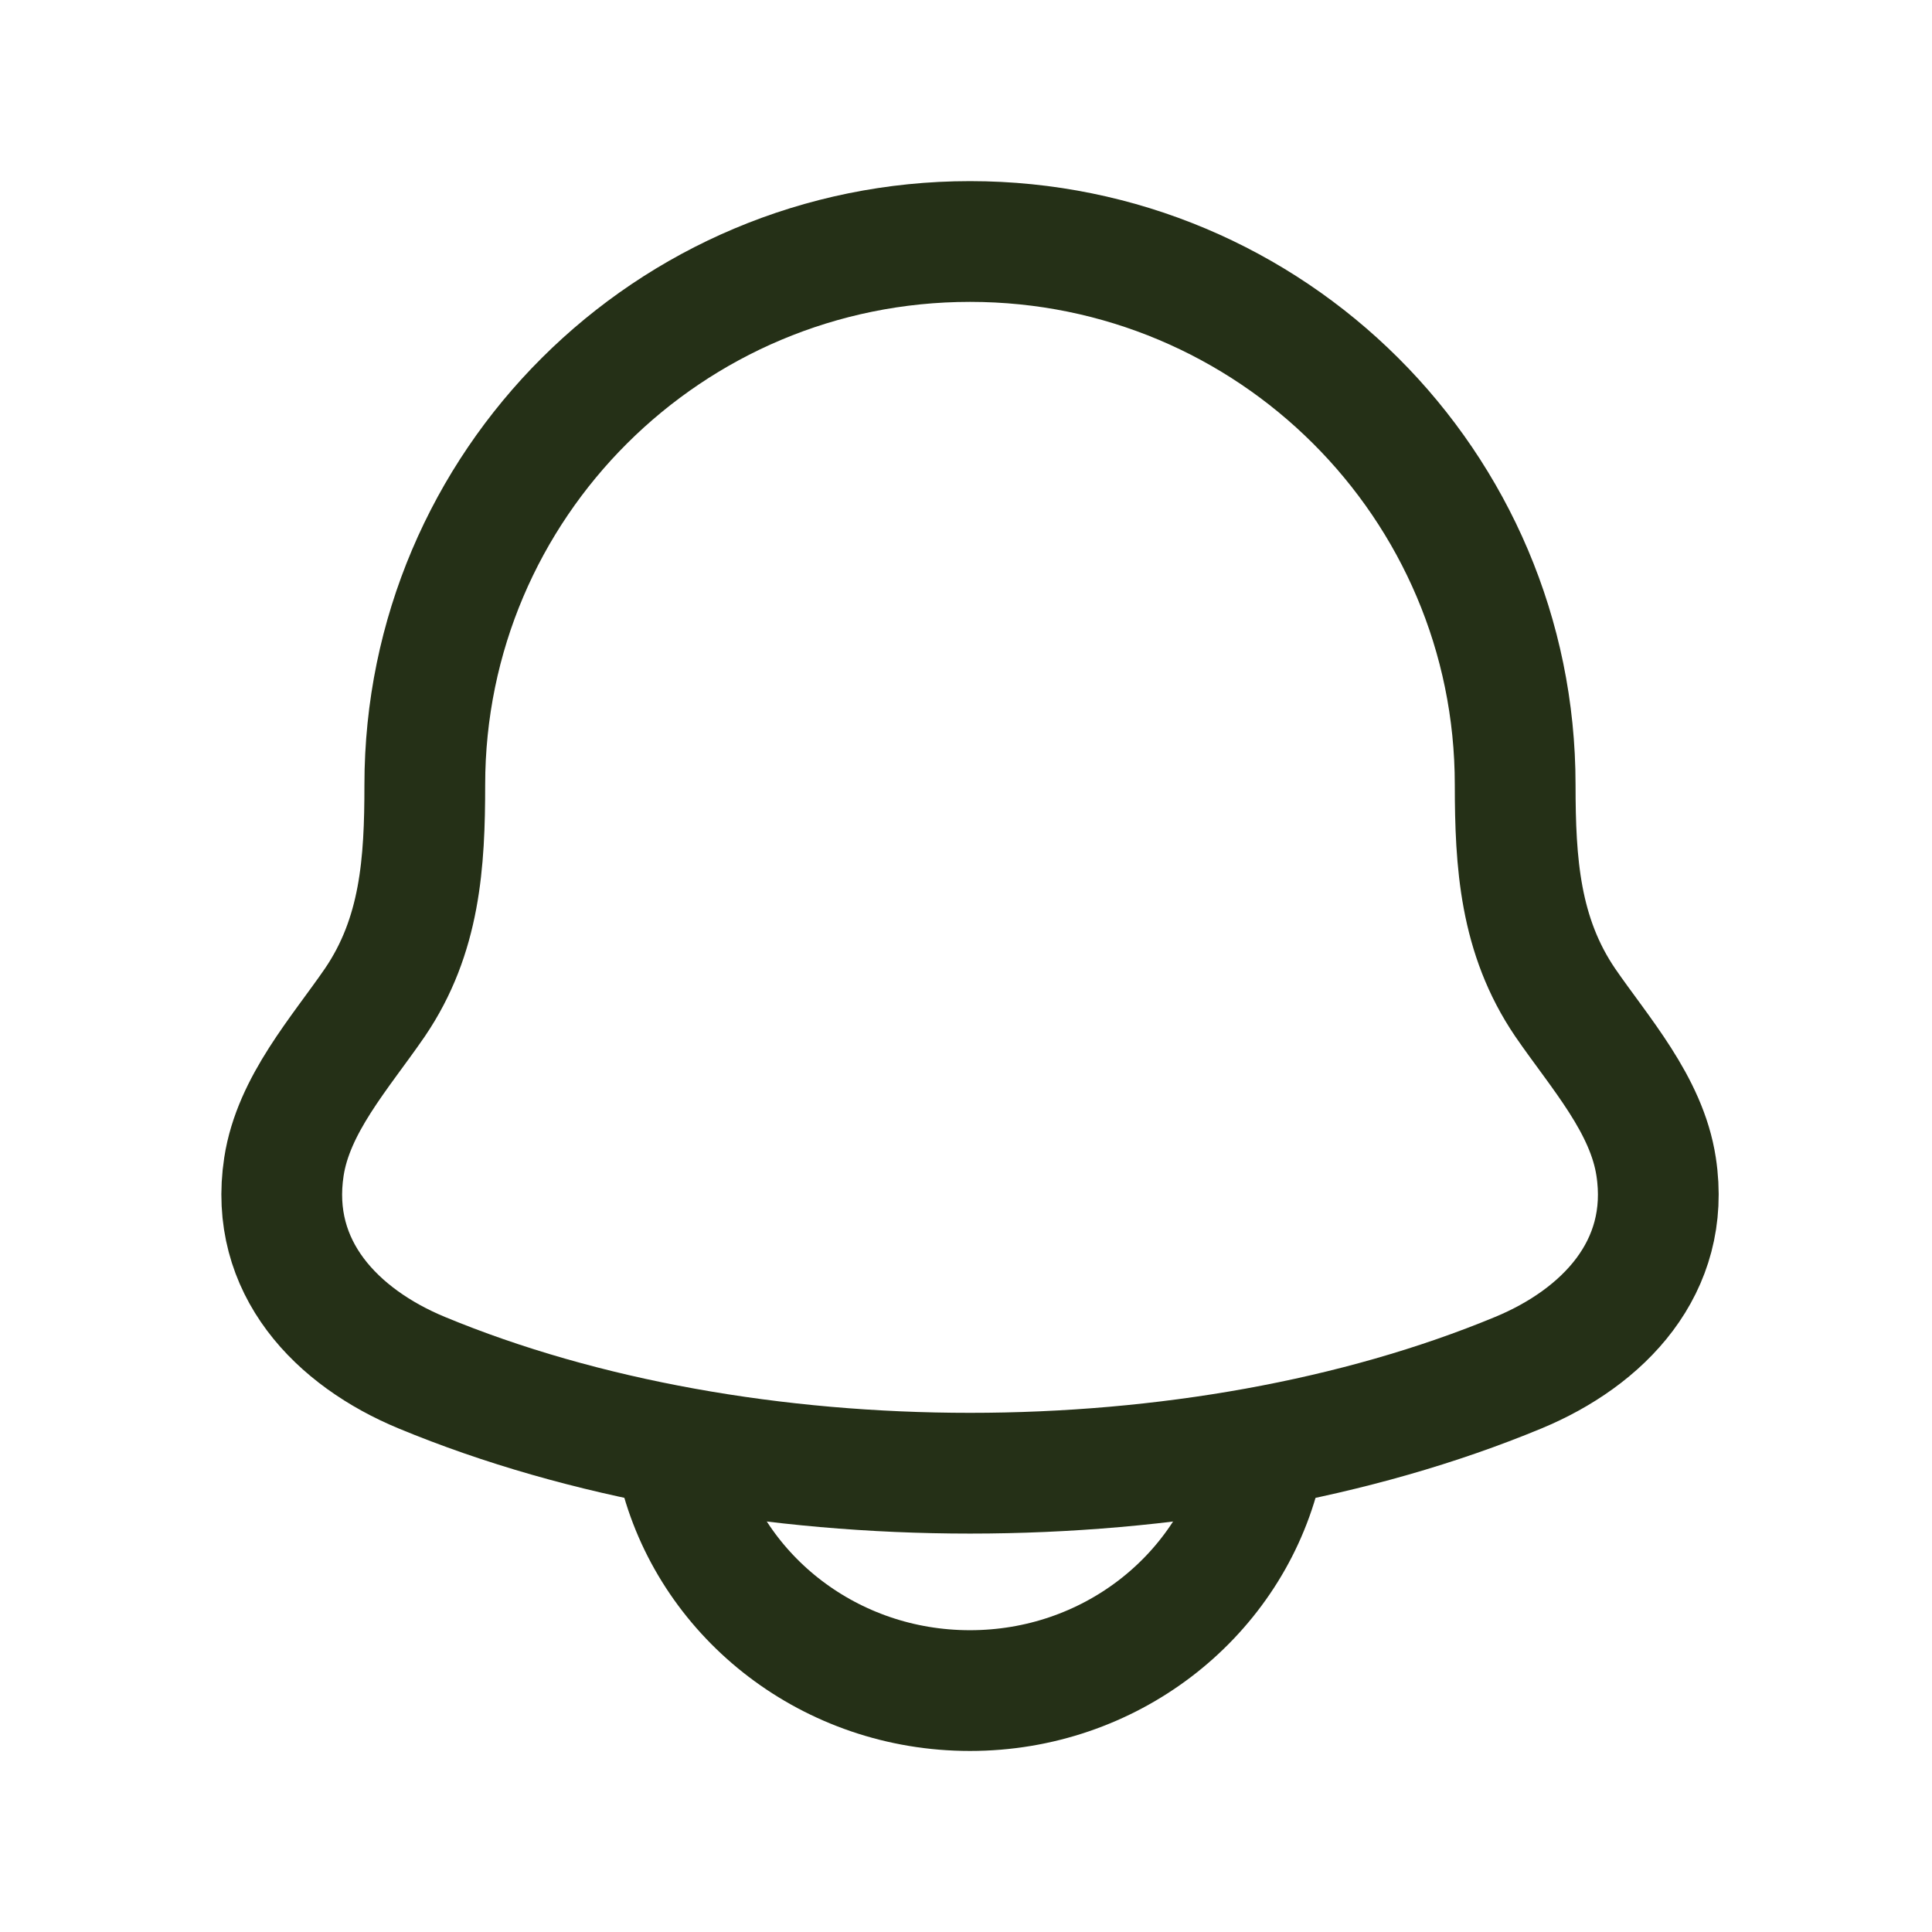
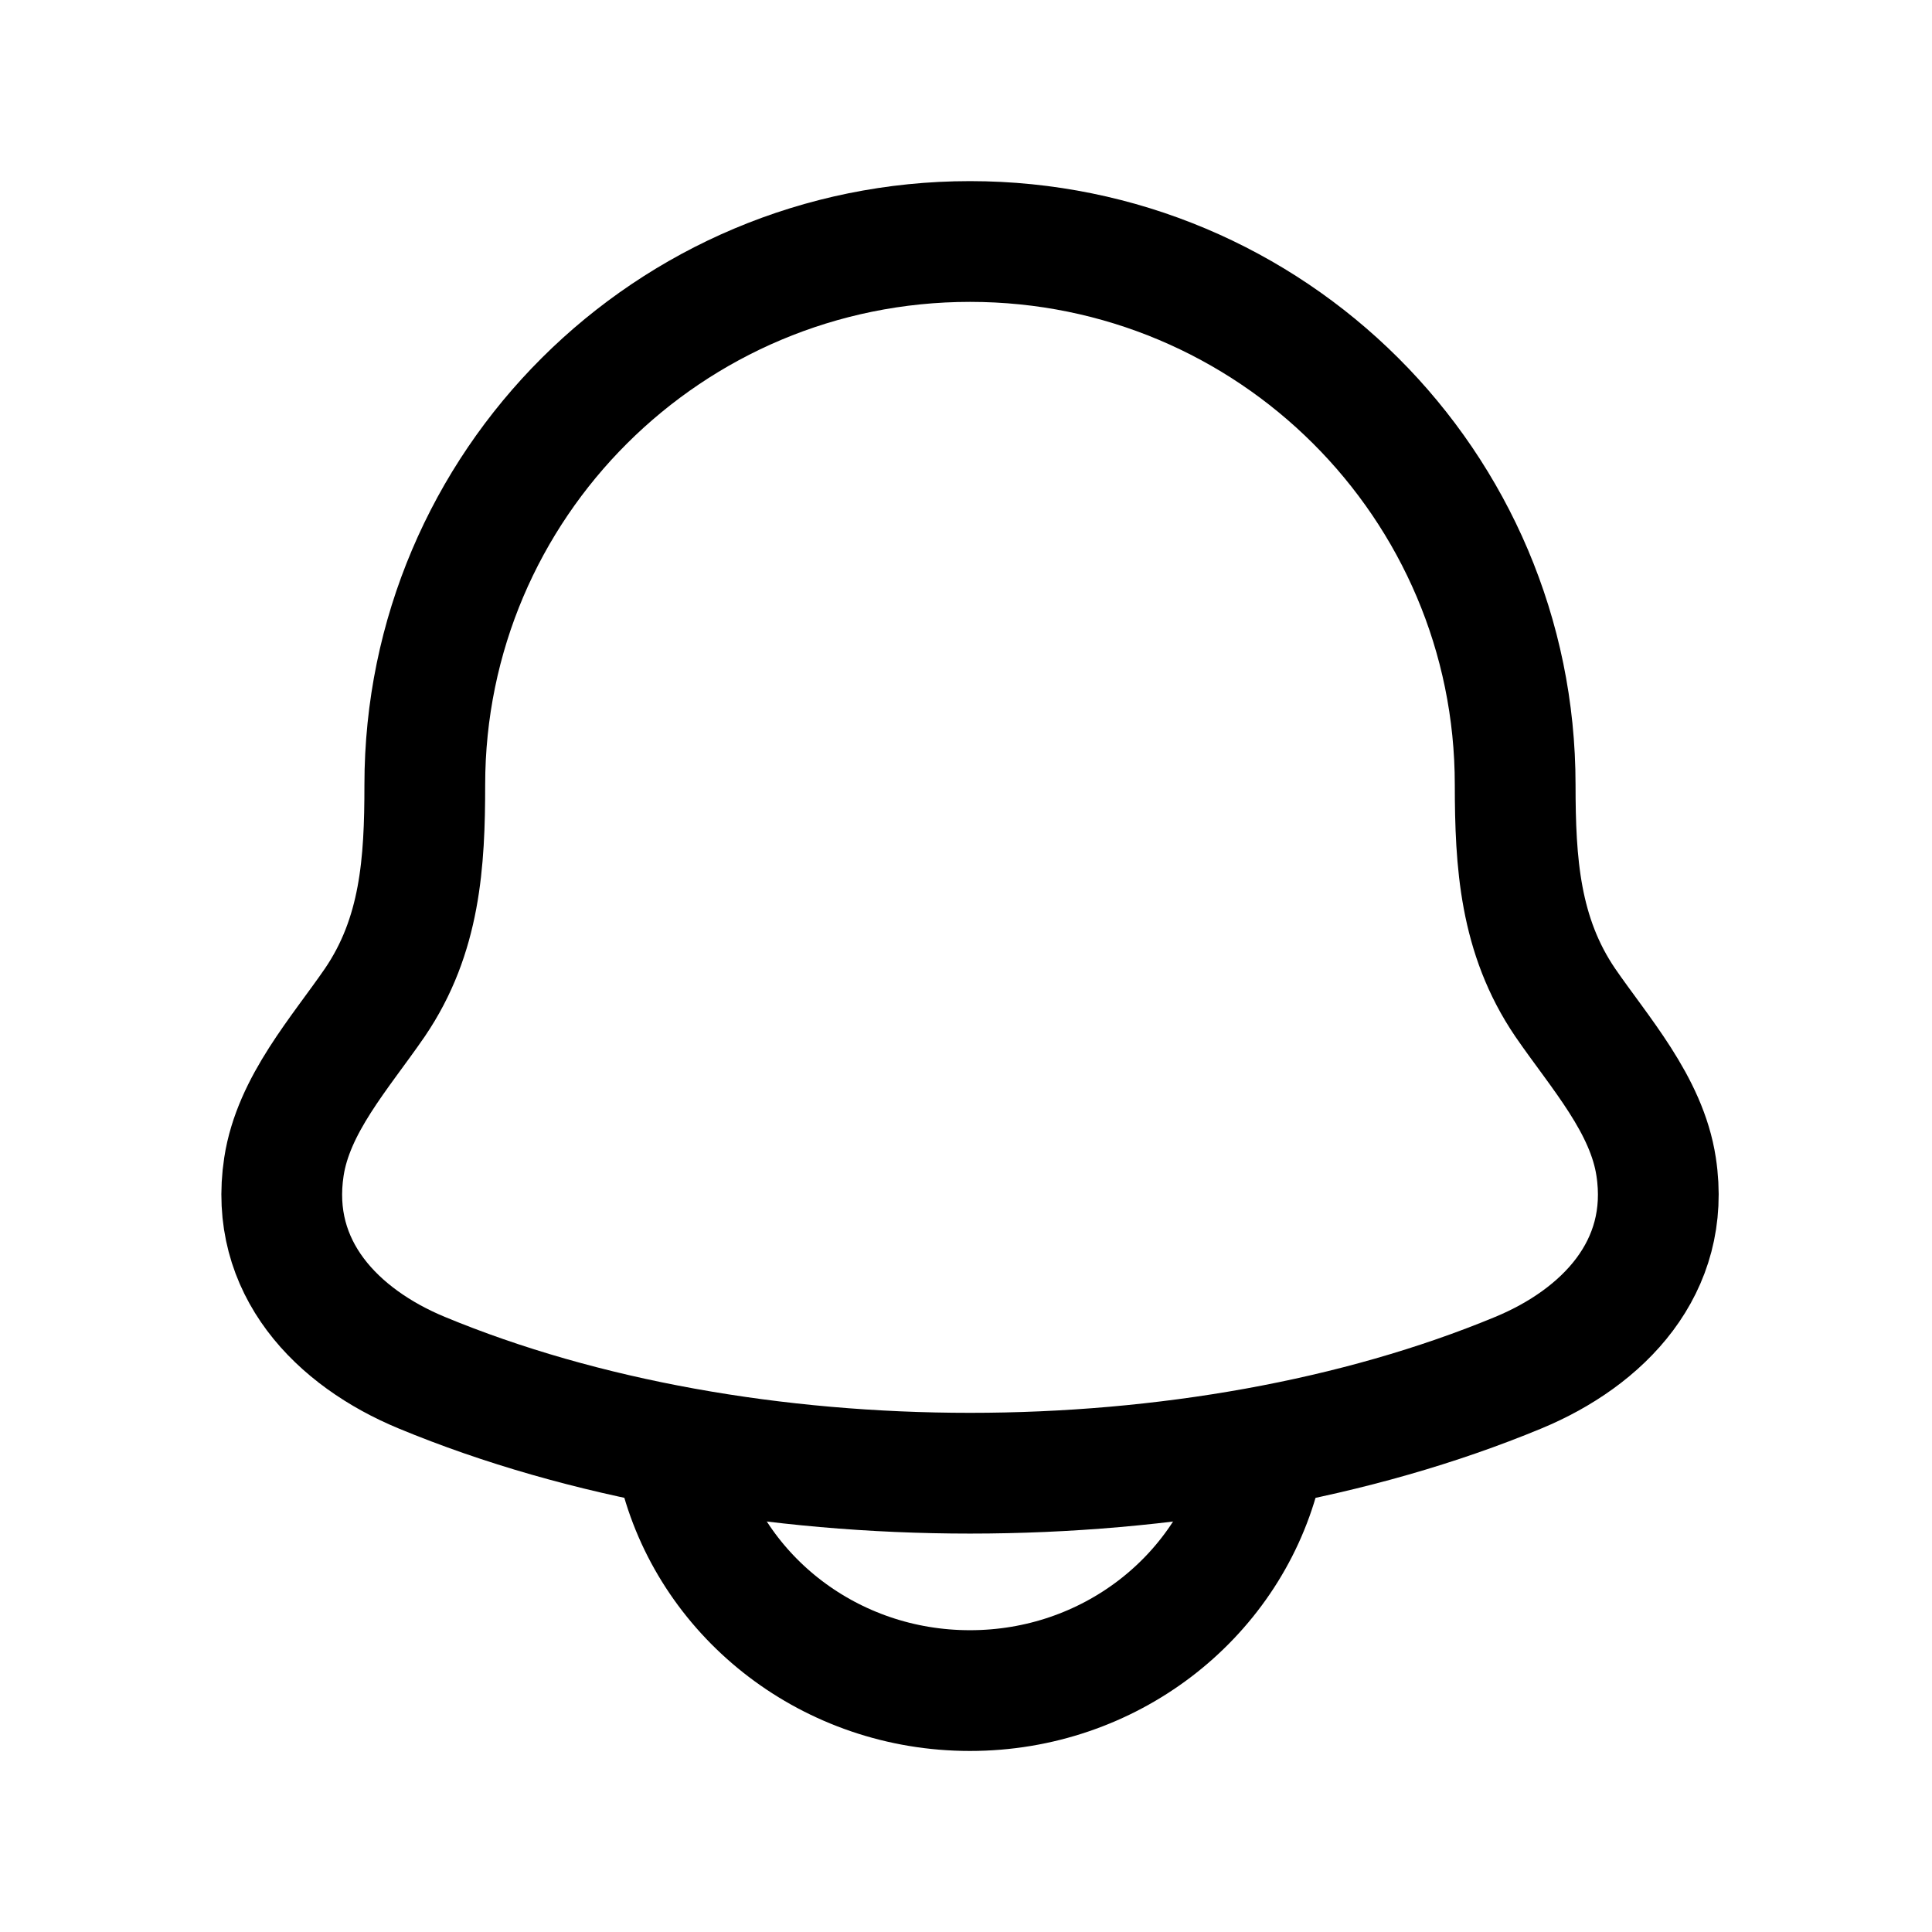
<svg xmlns="http://www.w3.org/2000/svg" width="24" height="24" viewBox="0 0 24 24" fill="none">
-   <path d="M3.527 14.493C3.335 15.748 4.191 16.618 5.239 17.052C9.255 18.717 14.845 18.717 18.861 17.052C19.909 16.618 20.765 15.747 20.573 14.493C20.456 13.722 19.874 13.08 19.443 12.453C18.878 11.621 18.823 10.715 18.822 9.75C18.823 6.022 15.791 3 12.05 3C8.309 3 5.277 6.022 5.277 9.75C5.277 10.715 5.222 11.622 4.657 12.453C4.226 13.08 3.645 13.722 3.527 14.493Z" stroke="#253017" stroke-width="1.5" stroke-linecap="round" stroke-linejoin="round" />
-   <path d="M8.449 18.301C8.861 19.853 10.318 21.001 12.049 21.001C13.782 21.001 15.236 19.853 15.649 18.301" stroke="#253017" stroke-width="1.5" stroke-linecap="round" stroke-linejoin="round" />
+   <path d="M3.527 14.493C3.335 15.748 4.191 16.618 5.239 17.052C9.255 18.717 14.845 18.717 18.861 17.052C19.909 16.618 20.765 15.747 20.573 14.493C20.456 13.722 19.874 13.08 19.443 12.453C18.878 11.621 18.823 10.715 18.822 9.75C18.823 6.022 15.791 3 12.05 3C8.309 3 5.277 6.022 5.277 9.75C5.277 10.715 5.222 11.622 4.657 12.453C4.226 13.08 3.645 13.722 3.527 14.493Z" stroke="currentColor" stroke-width="1.5" stroke-linecap="round" stroke-linejoin="round" />
+   <path d="M8.449 18.301C8.861 19.853 10.318 21.001 12.049 21.001C13.782 21.001 15.236 19.853 15.649 18.301" stroke="currentColor" stroke-width="1.5" stroke-linecap="round" stroke-linejoin="round" />
</svg>
